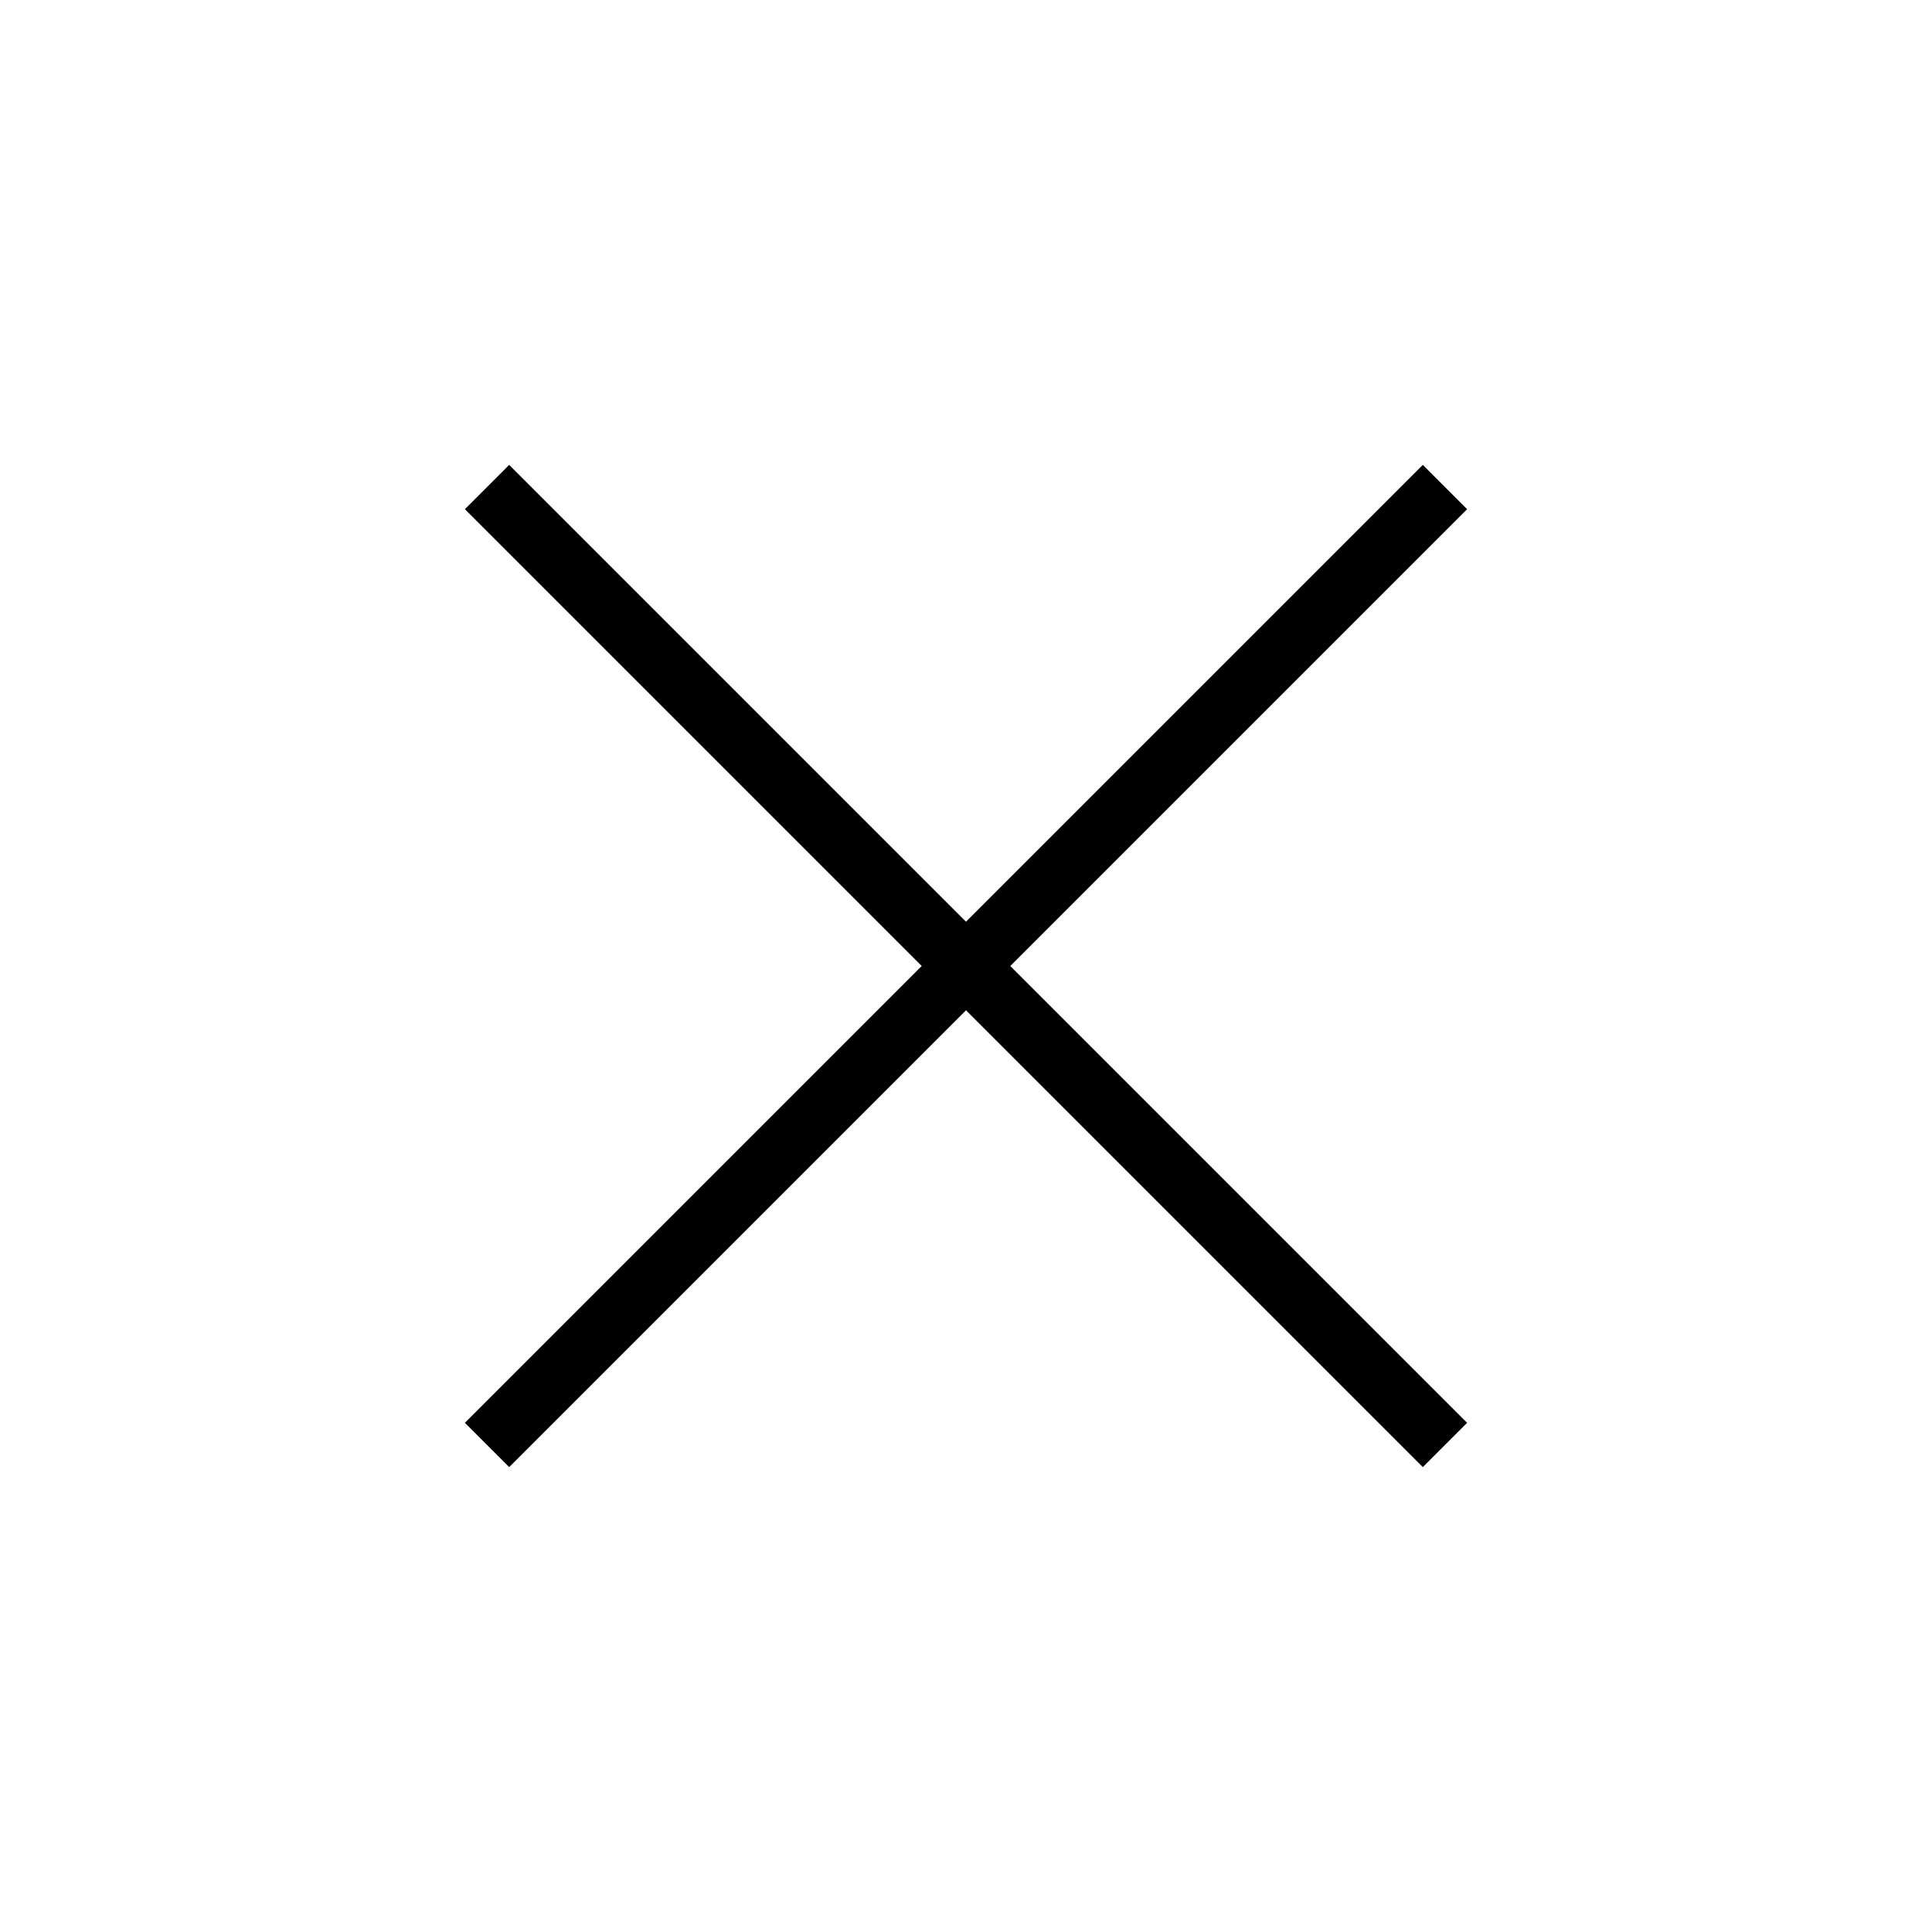
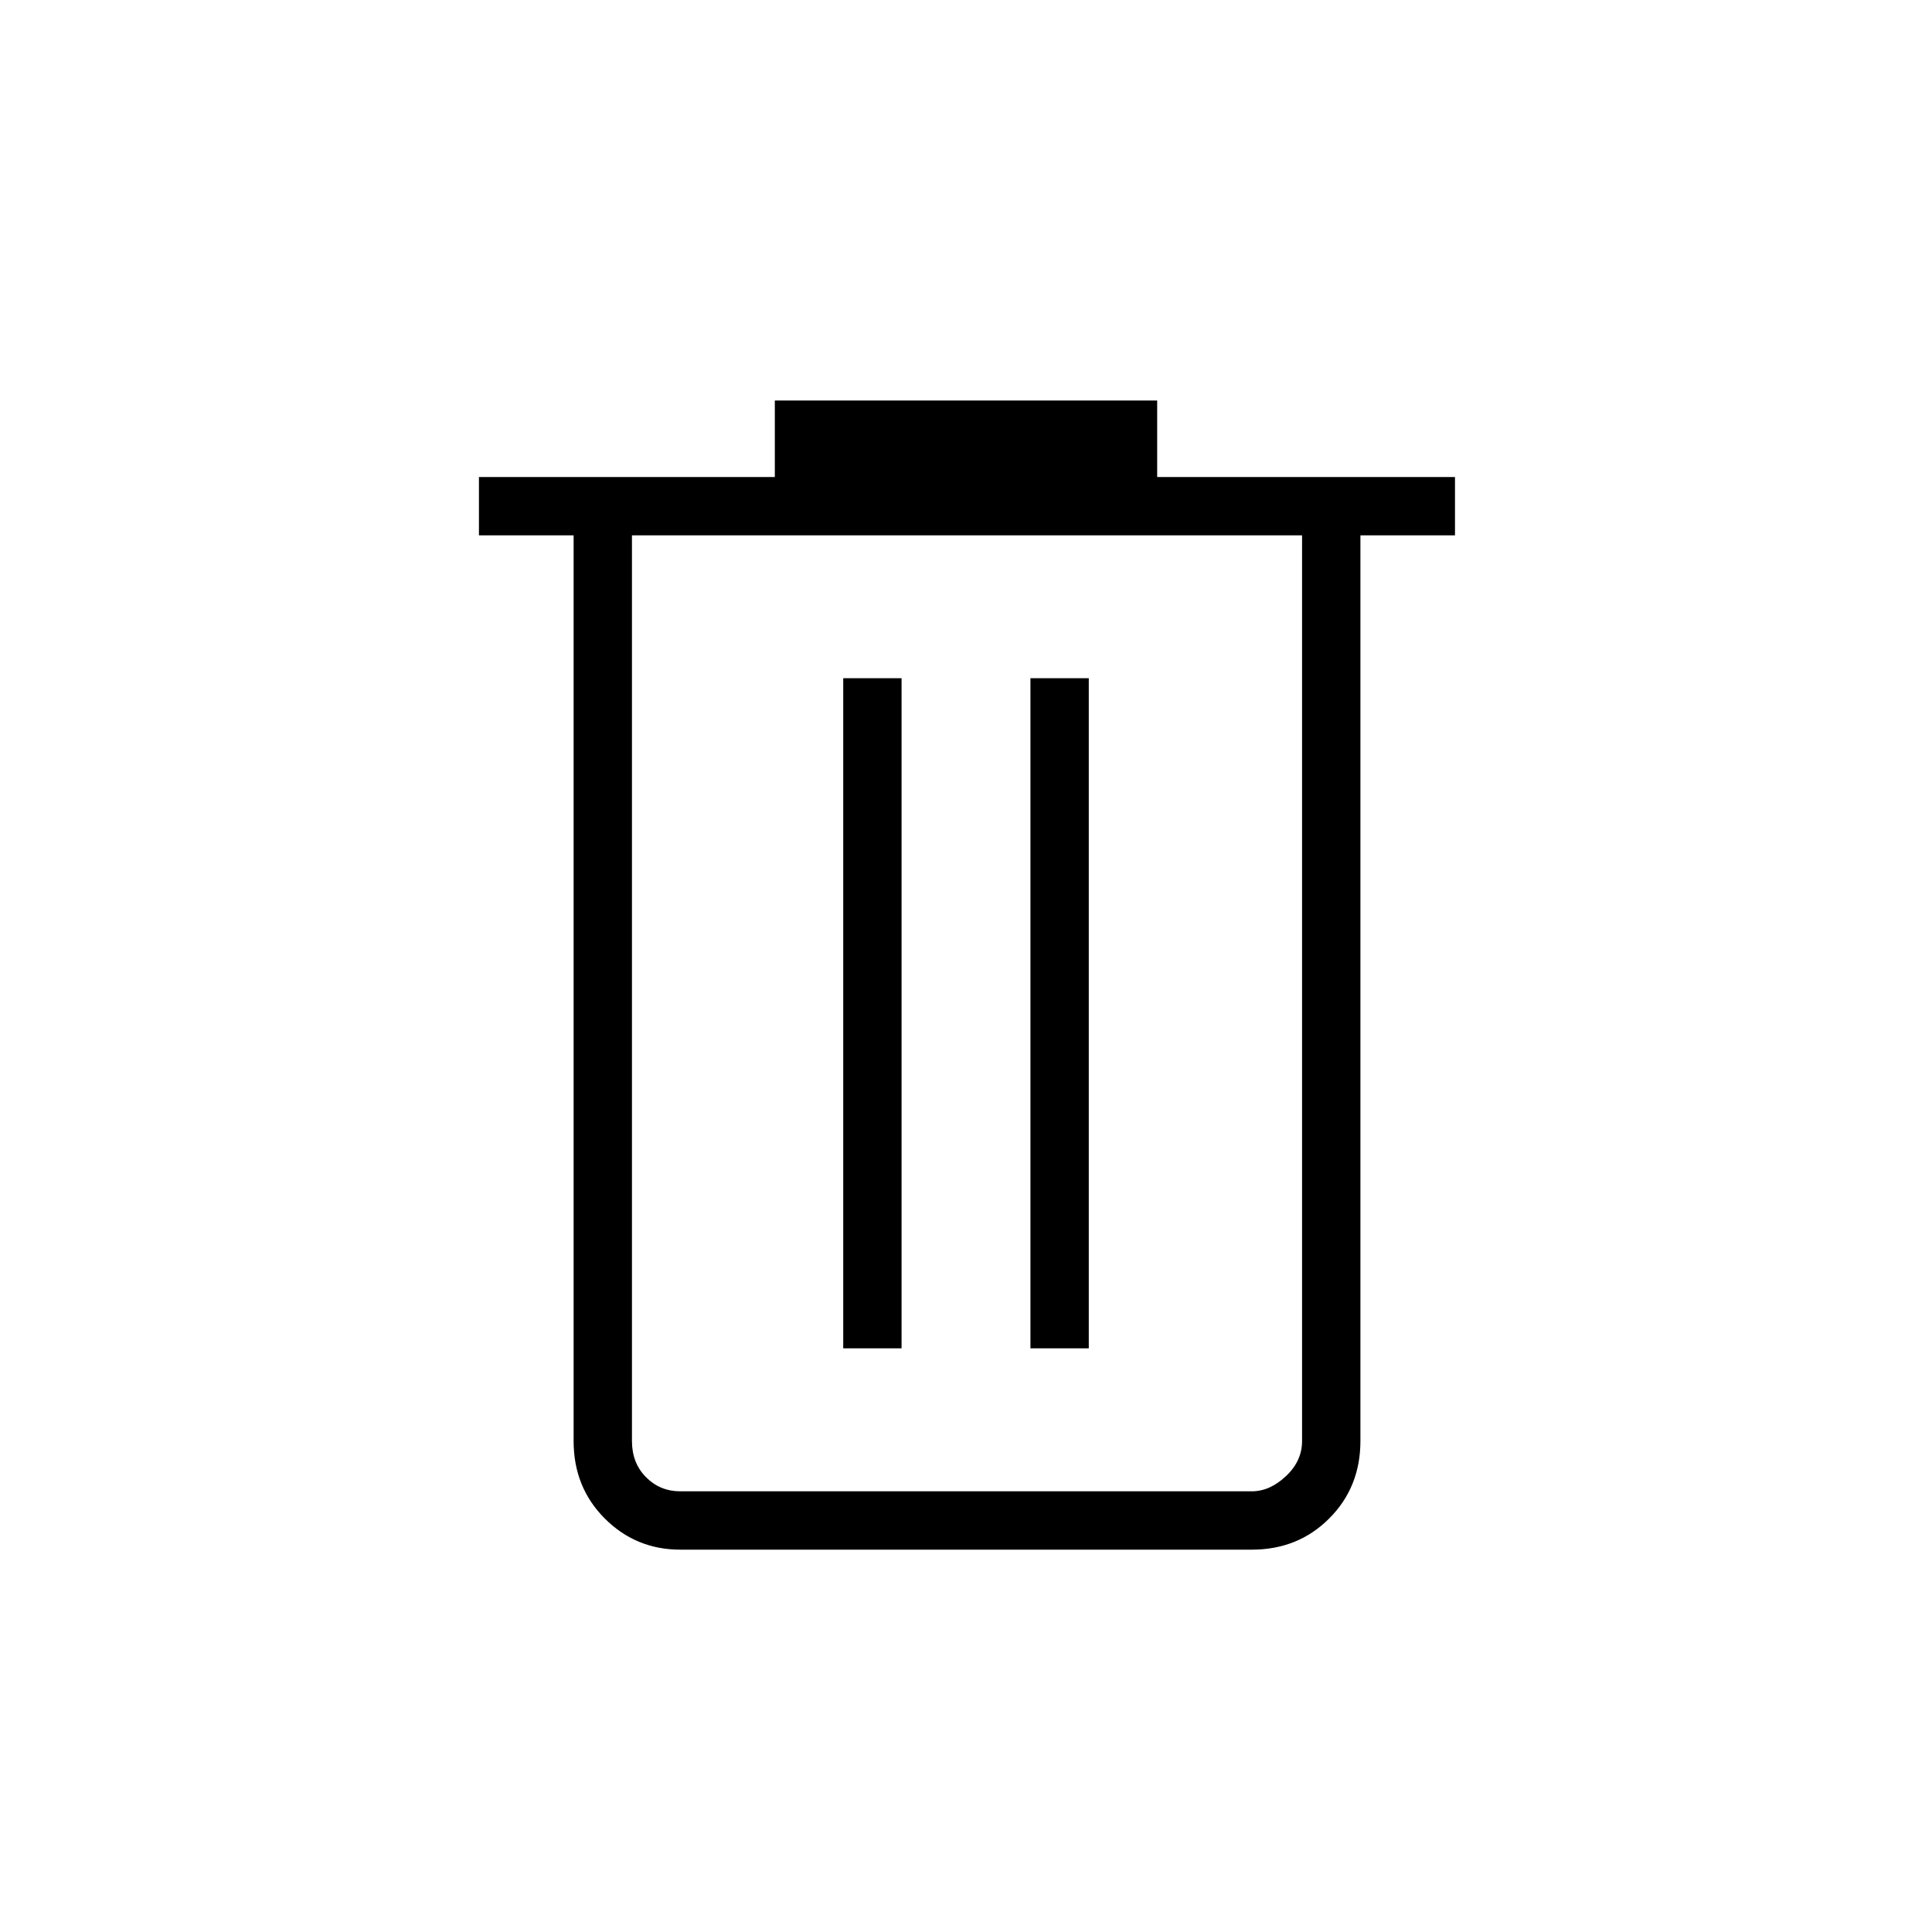
- <svg xmlns="http://www.w3.org/2000/svg" height="48" width="48">
-   <path d="m12.65 36.45-1.1-1.1L22.9 24 11.55 12.65l1.1-1.1L24 22.9l11.35-11.35 1.1 1.1L25.1 24l11.35 11.35-1.1 1.1L24 25.1Z" />
+ <svg xmlns="http://www.w3.org/2000/svg" height="20" width="20">
+   <path d="M7.042 16.042q-.459 0-.782-.323-.322-.323-.322-.802V5.542h-.98v-.604h3.063v-.792h3.958v.792h3.083v.604h-.979v9.375q0 .479-.323.802-.322.323-.802.323Zm6.437-10.5H6.542v9.375q0 .229.146.375.145.146.354.146h5.916q.188 0 .354-.157.167-.156.167-.364Zm-4.75 8.416h.604V7.021h-.604Zm1.938 0h.604V7.021h-.604ZM6.542 5.542v9.896-.521Z" />
</svg>
